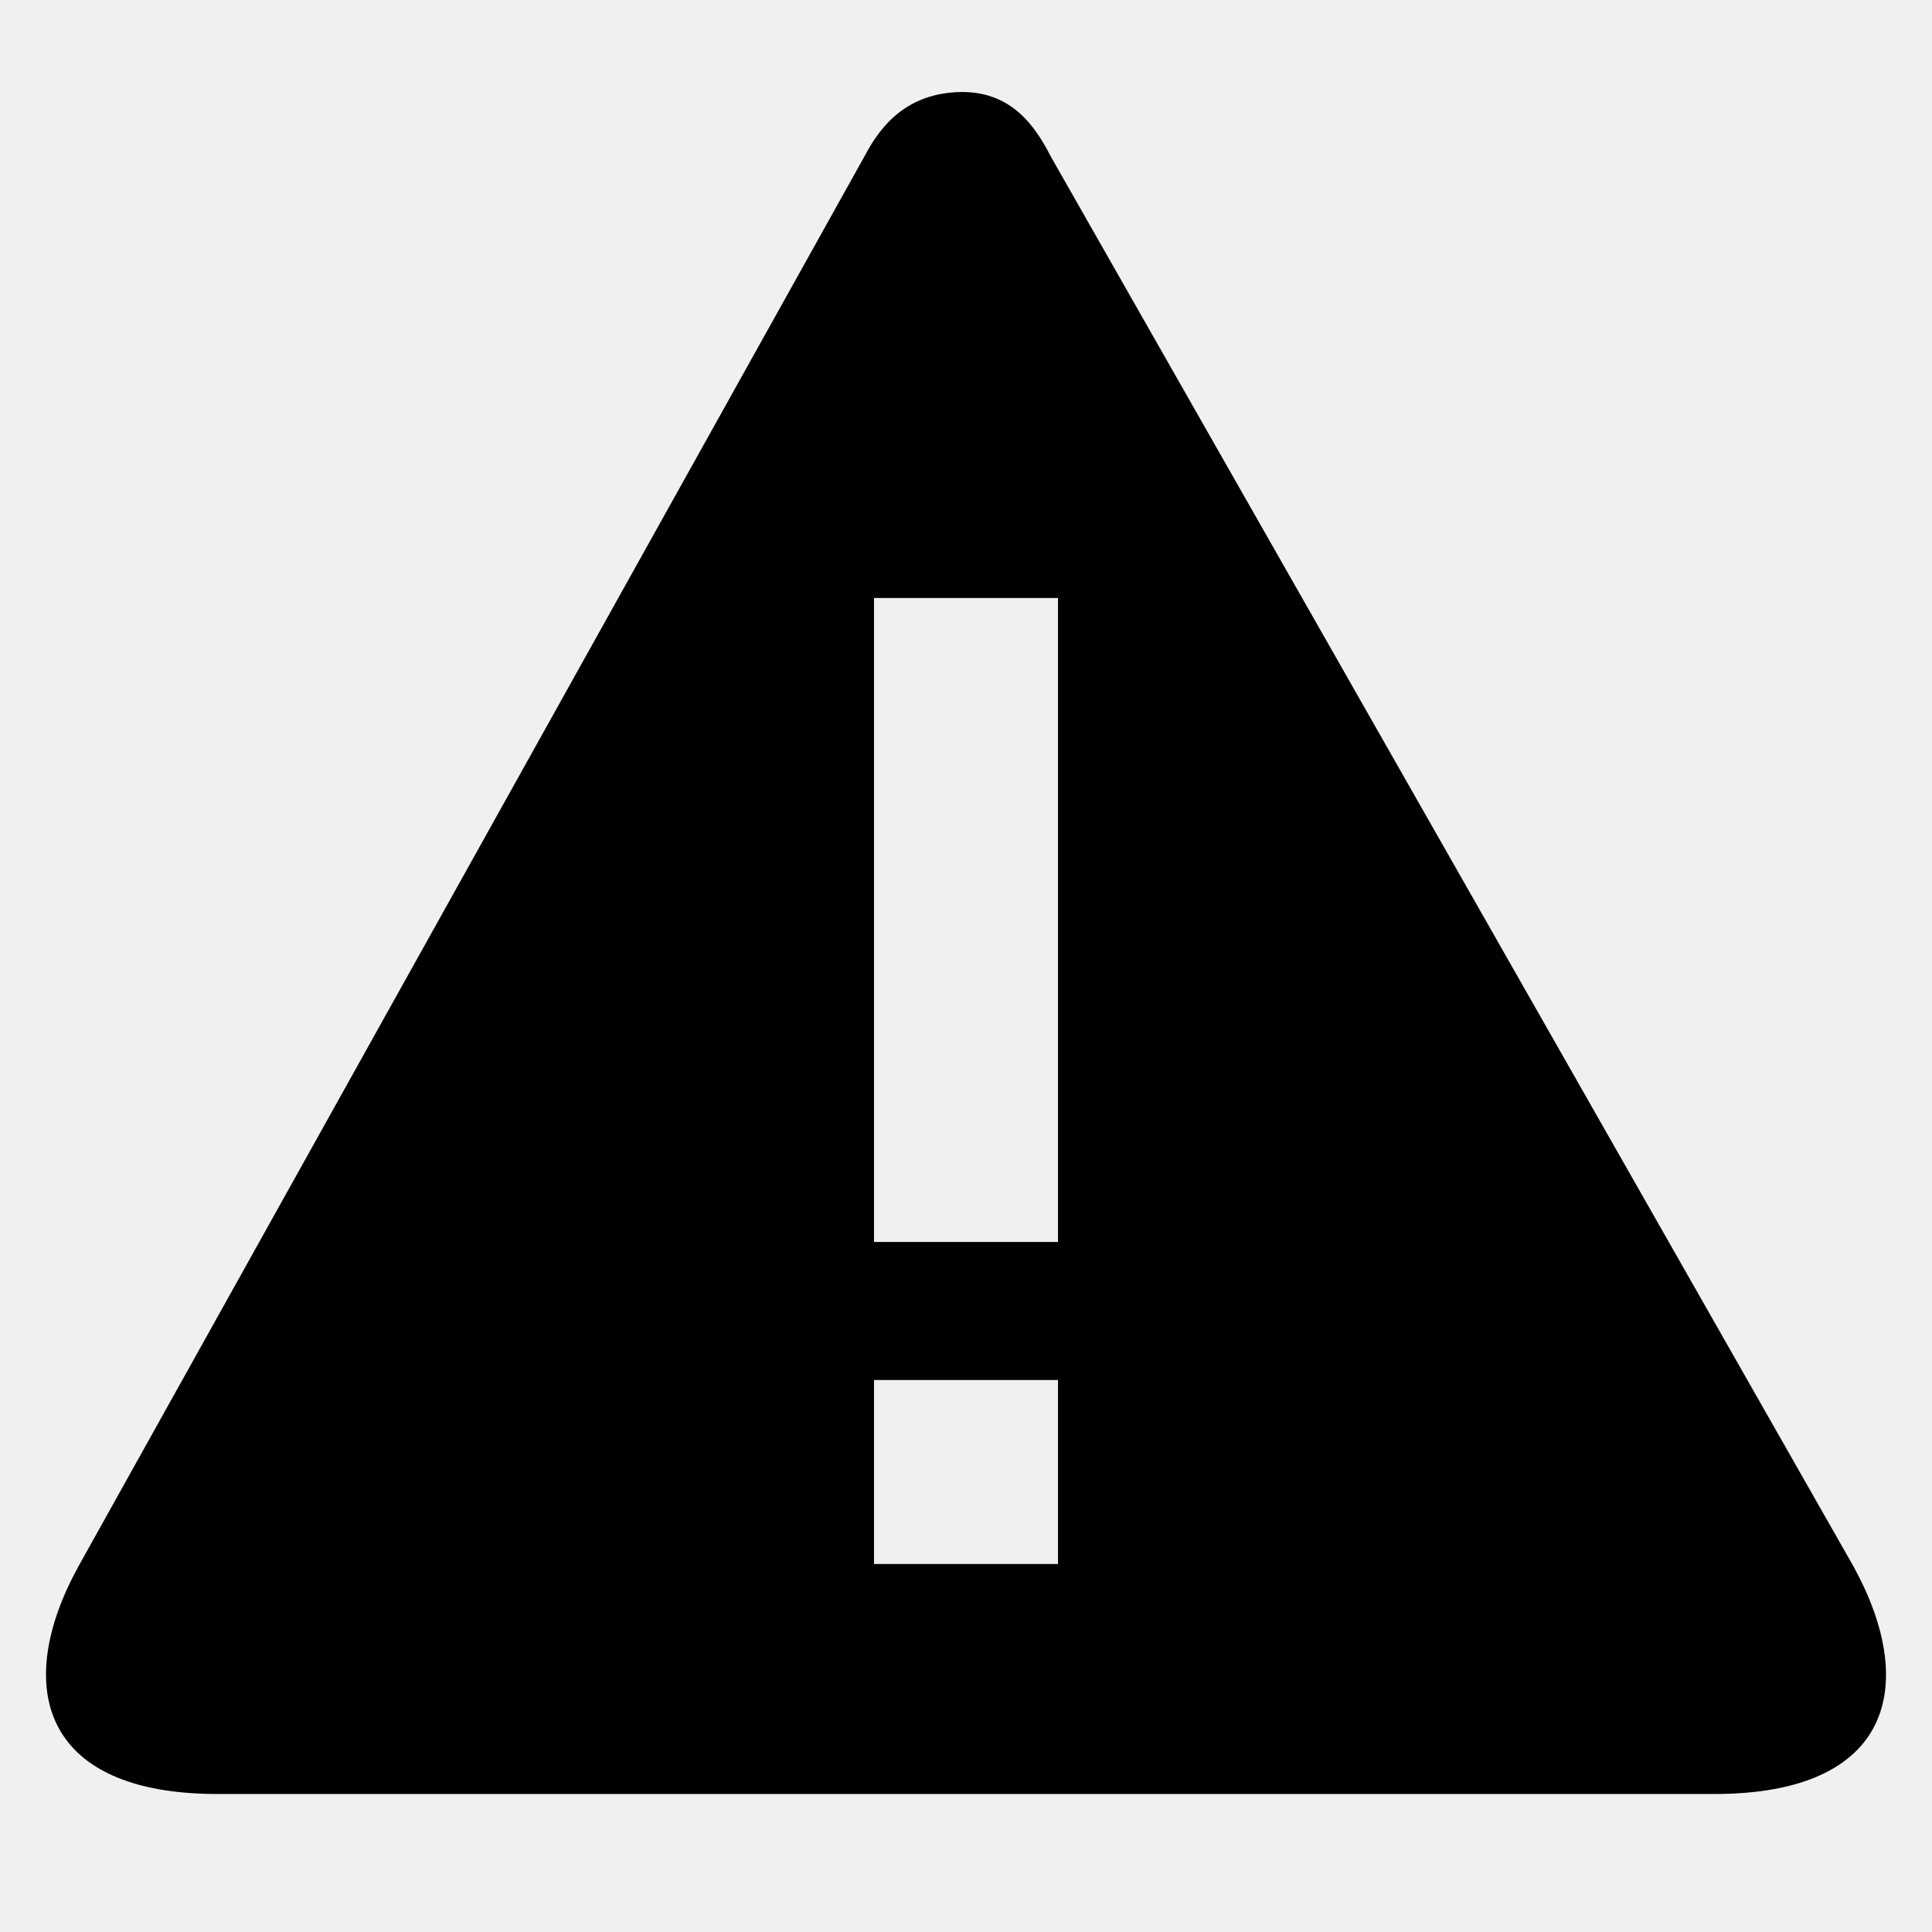
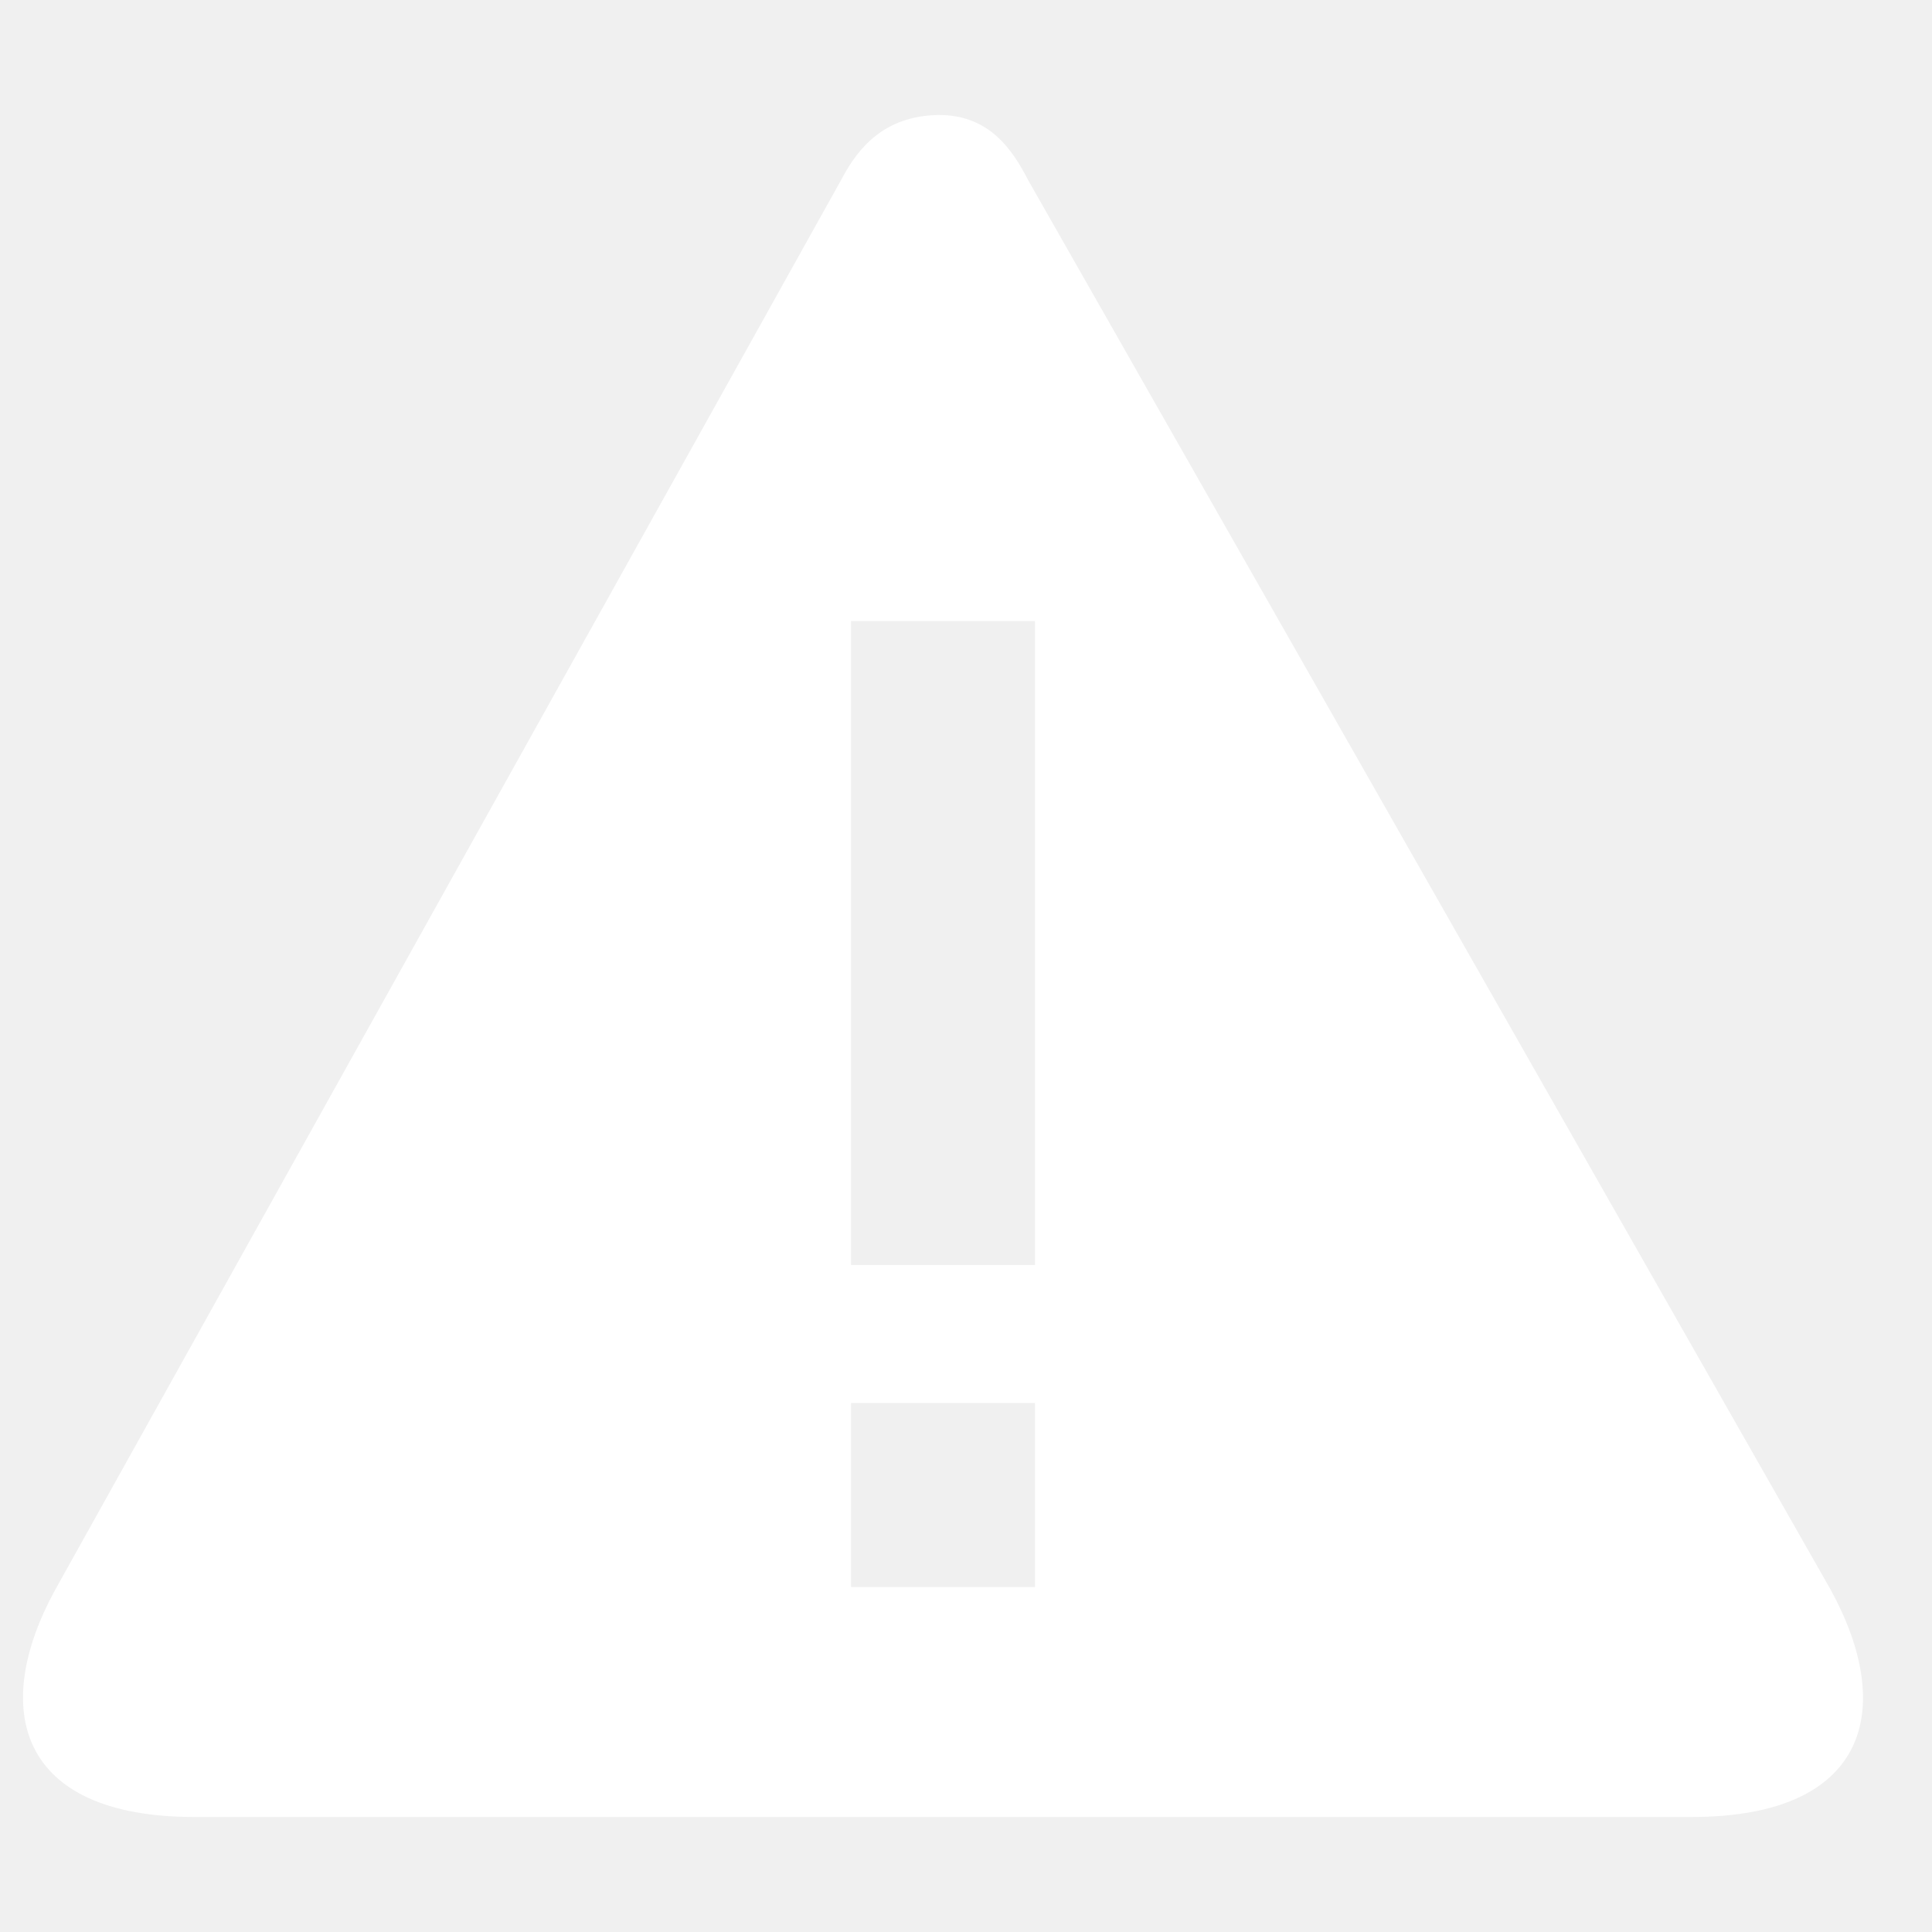
- <svg xmlns="http://www.w3.org/2000/svg" version="1.1" baseProfile="tiny" id="Layer_1" x="0px" y="0px" width="42px" height="42px" viewBox="-0.5 0.5 42 42" xml:space="preserve">
-   <path d="M18.295,3.895L1.203,34.555C-0.219,37.146,0.385,39.5,4.228,39.5H36.77c3.854,0,4.447-2.354,3.025-4.945L22.35,3.914  C21.996,3.223,21.482,2.49,20.393,2.5C19.233,2.521,18.658,3.203,18.295,3.895z M18.5,13.5h4v14h-4V13.5z M18.5,30.5h4v4h-4V30.5z" />
+ <svg xmlns="http://www.w3.org/2000/svg" version="1.1" id="Layer_1" x="0px" y="0px" width="42px" height="42px" viewBox="0 0 42 42" enable-background="new 0 0 42 42" xml:space="preserve">
+   <path fill="#FFFFFF" d="M18.295,3.895L1.203,34.555C-0.219,37.146,0.385,39.5,4.228,39.5H36.77c3.854,0,4.447-2.354,3.025-4.945  L22.35,3.914C21.996,3.223,21.482,2.49,20.393,2.5C19.233,2.521,18.658,3.203,18.295,3.895z M18.5,13.5h4v14h-4V13.5z M18.5,30.5h4  v4h-4V30.5z" />
</svg>
